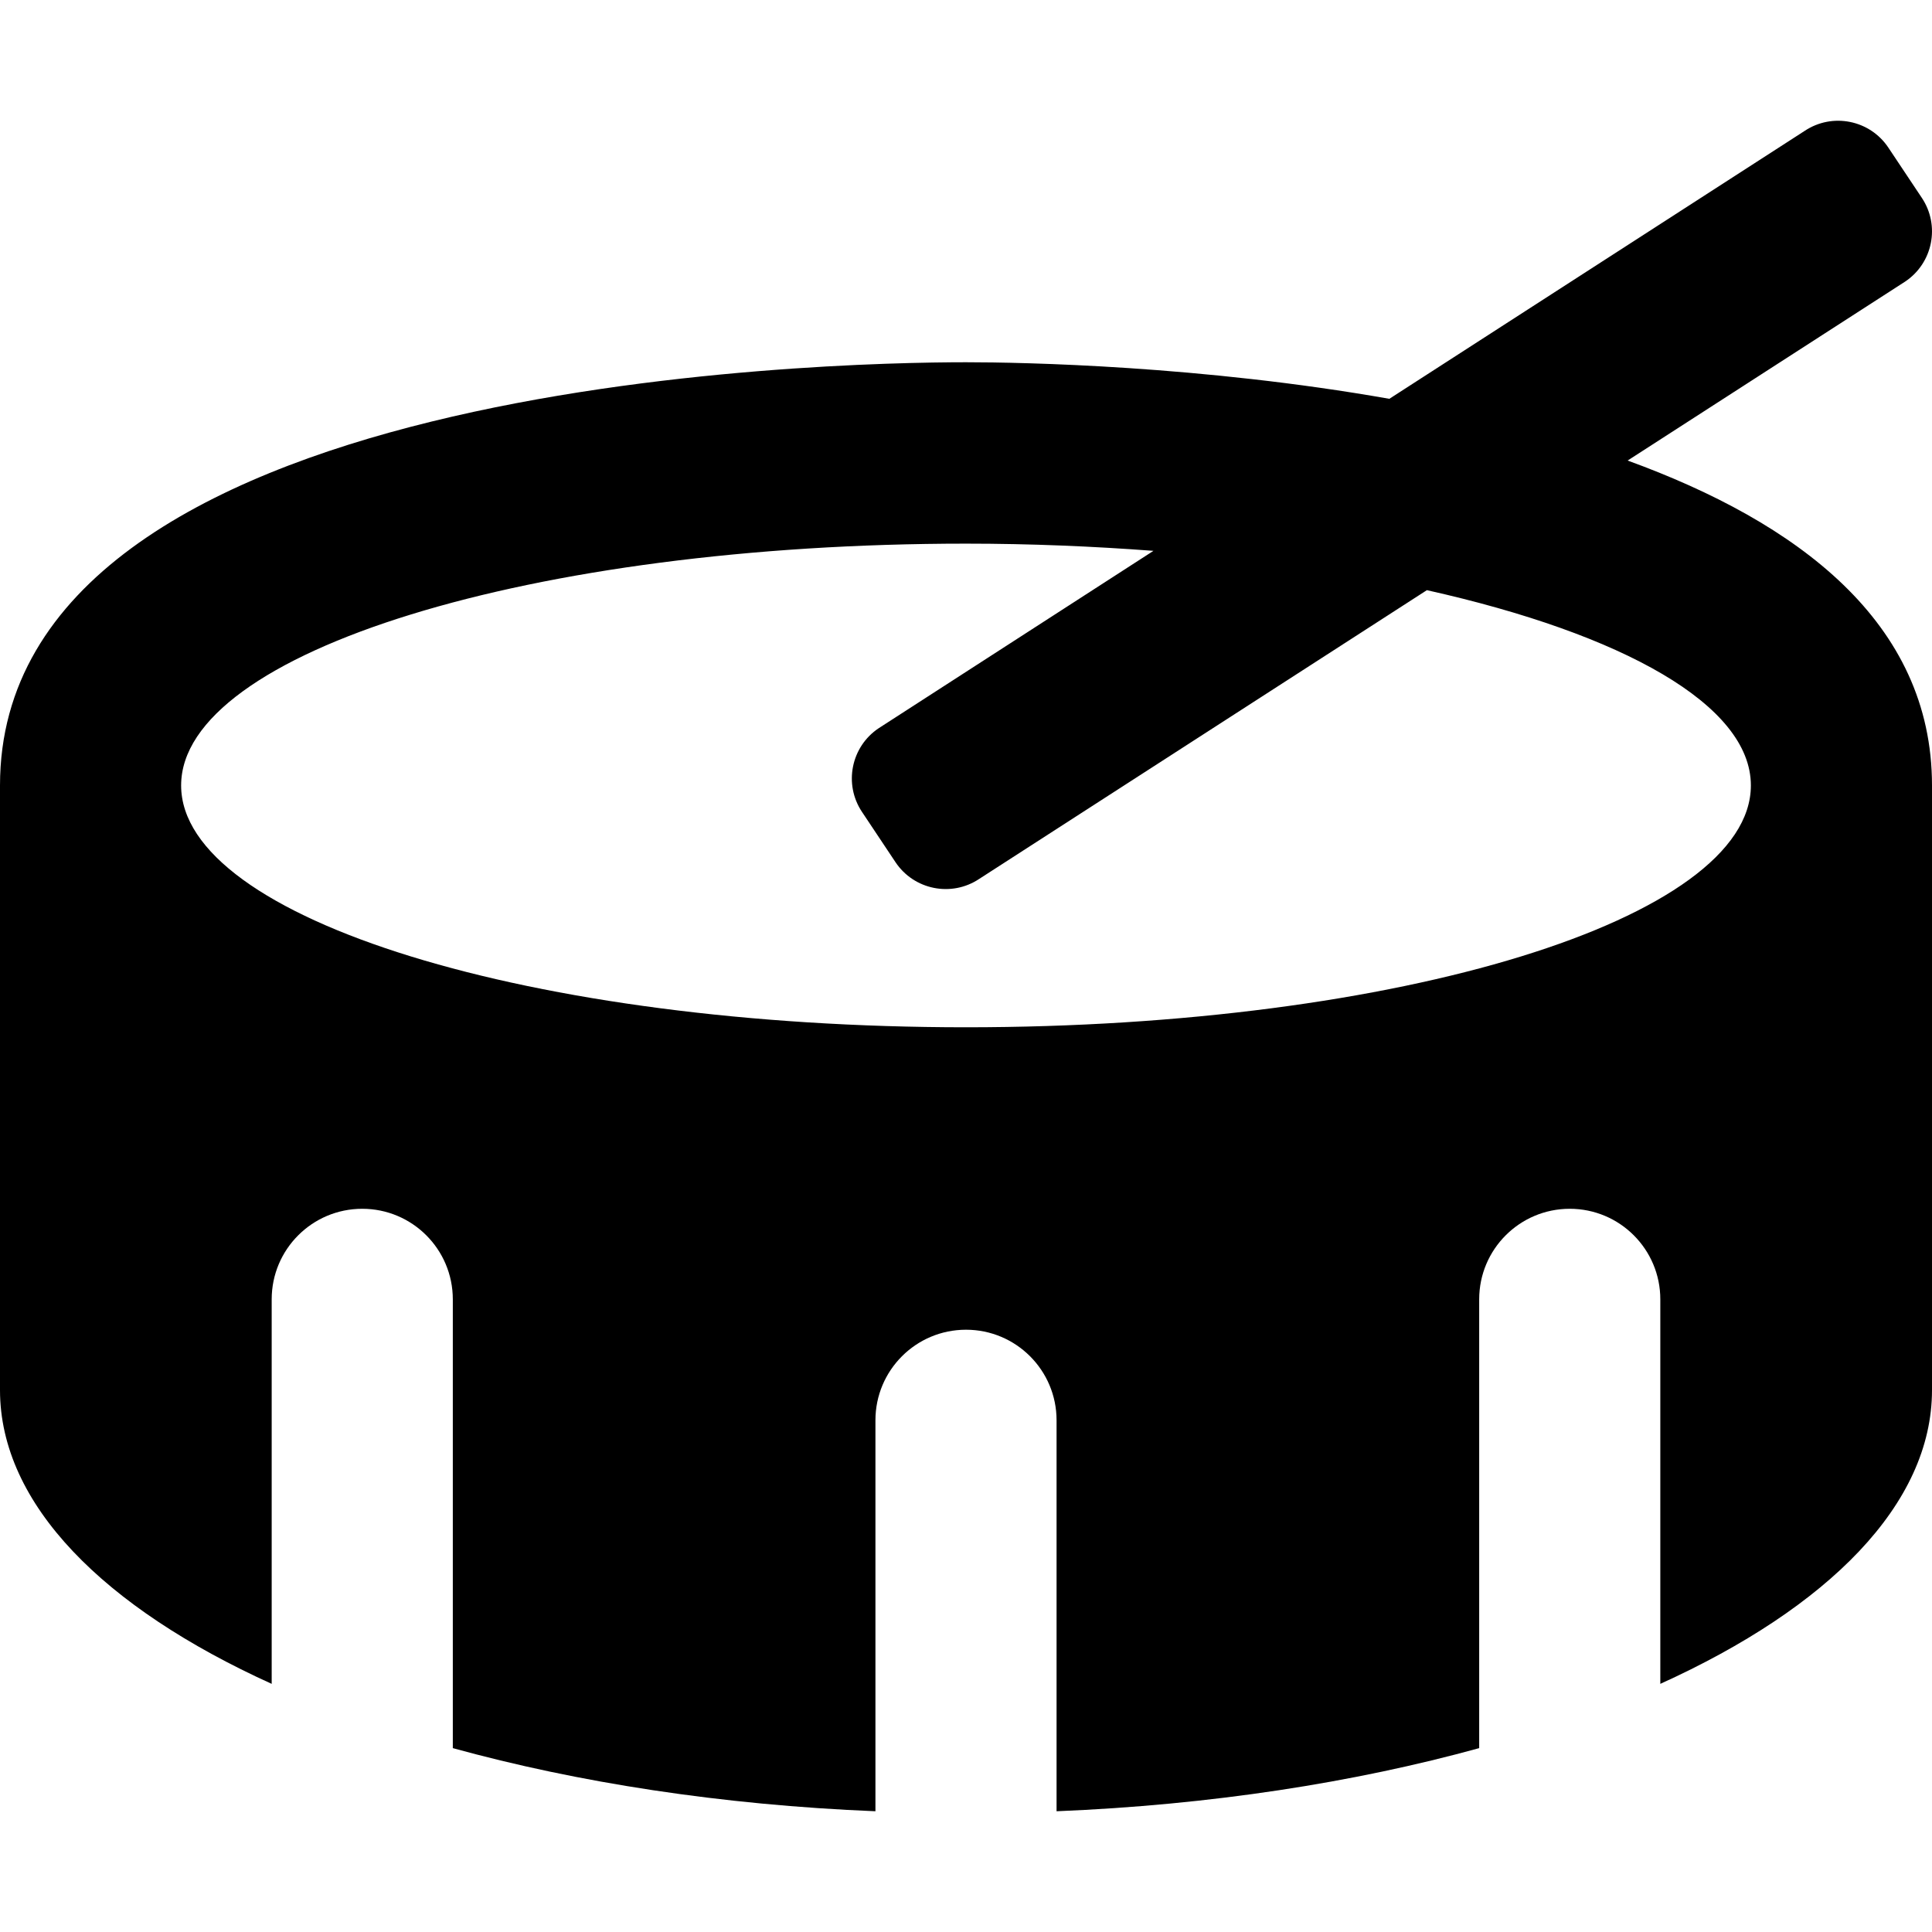
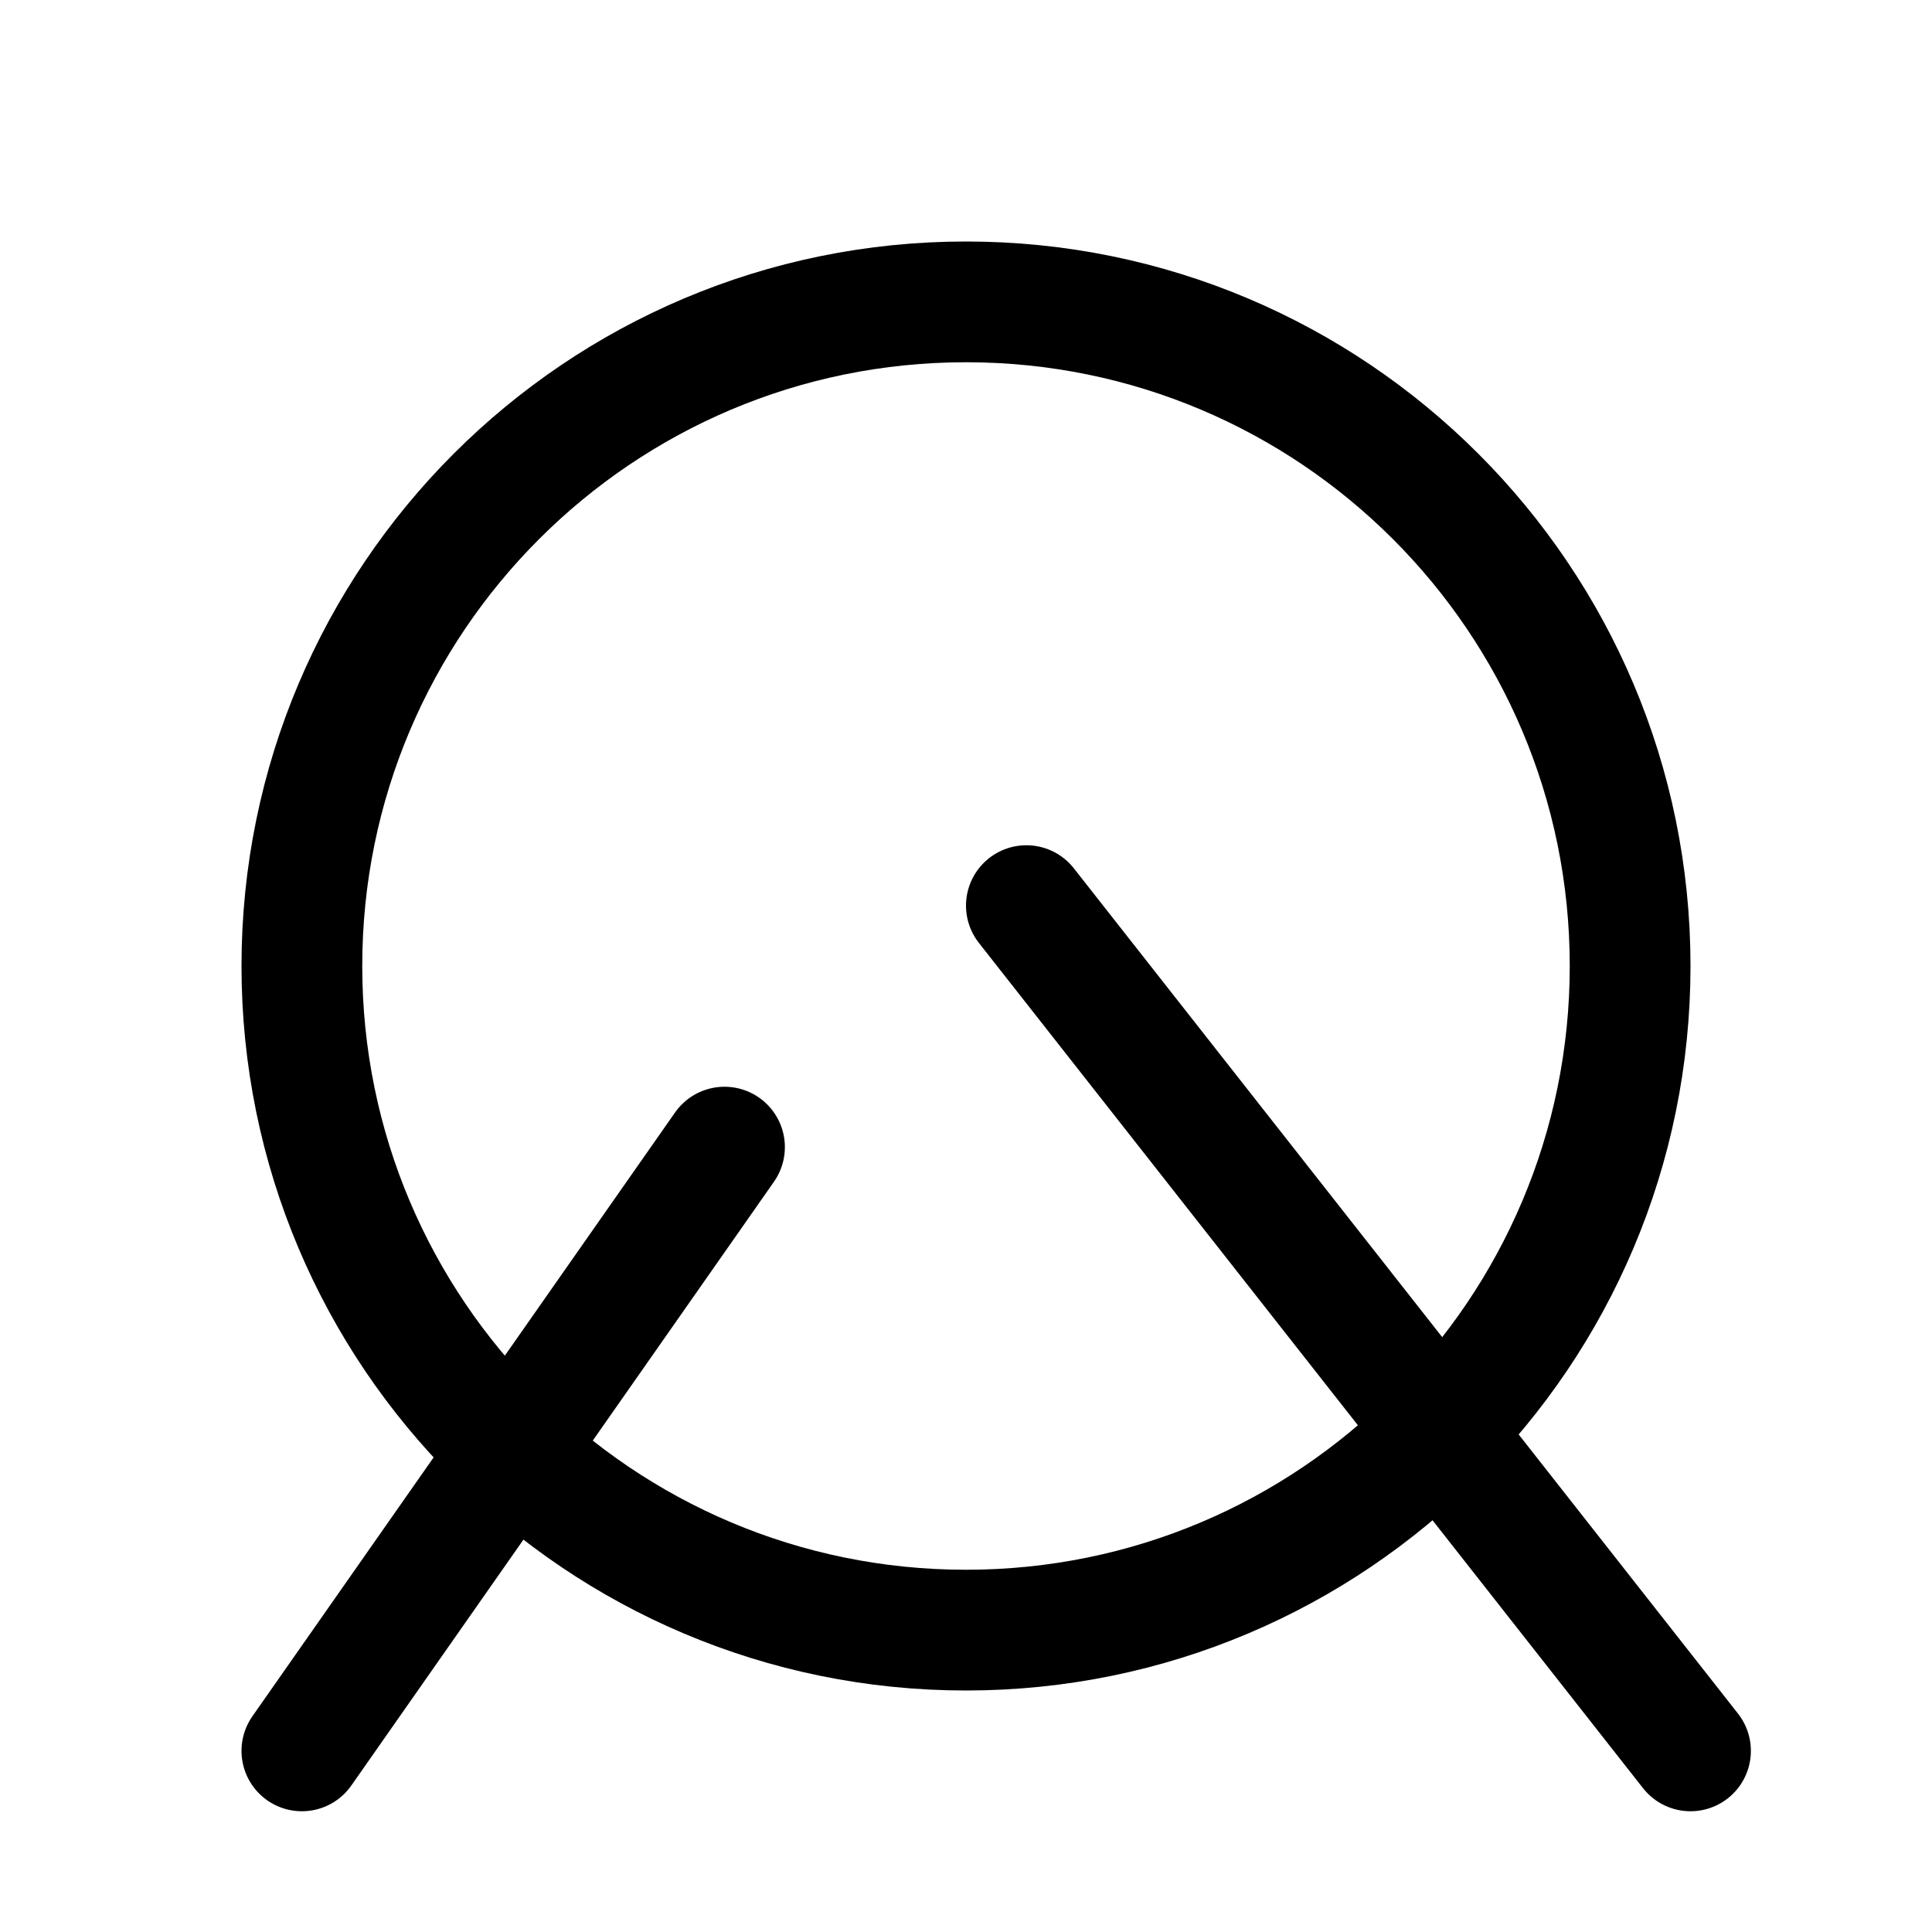
- <svg xmlns="http://www.w3.org/2000/svg" version="1.0" viewBox="0 0 512 512">
-   <path d="M431.34 122.05l73.53-47.42a16 16 0 0 0 4.44-22.19l-8.87-13.31a16 16 0 0 0-22.19-4.44l-110.06 71C318.43 96.91 271.22 96 256 96 219.55 96 0 100.55 0 208.15v160.23c0 30.27 27.5 57.68 72 77.86v-101.9a24 24 0 1 1 48 0v118.93c33.05 9.11 71.07 15.06 112 16.73V376.39a24 24 0 1 1 48 0V480c40.93-1.67 78.95-7.62 112-16.73V344.34a24 24 0 1 1 48 0v101.9c44.5-20.18 72-47.59 72-77.86V208.15c0-43.32-35.76-69.76-80.66-86.1zM256 272.24c-114.88 0-208-28.69-208-64.09s93.12-64.08 208-64.08c17.15 0 33.73.71 49.68 1.91l-72.81 47a16 16 0 0 0-4.43 22.19l8.87 13.31a16 16 0 0 0 22.19 4.44l118.64-76.52C430.09 168 464 186.84 464 208.15c0 35.4-93.13 64.09-208 64.09z" />
+ <svg xmlns="http://www.w3.org/2000/svg" version="1.1" id="Icons" viewBox="0 0 32 32" xml:space="preserve">
+   <style type="text/css">
+ 	.st0{fill:none;stroke:#000000;stroke-width:2;stroke-linejoin:round;stroke-miterlimit:10;}
+ 	.st1{fill:none;stroke:#000000;stroke-width:2;stroke-linecap:round;stroke-linejoin:round;stroke-miterlimit:10;}
+ </style>
+   <line class="st1" x1="17" y1="15" x2="28" y2="29" />
+   <line class="st1" x1="12" y1="19" x2="5" y2="29" />
+   <circle class="st1" cx="16" cy="16" r="11" />
</svg>
